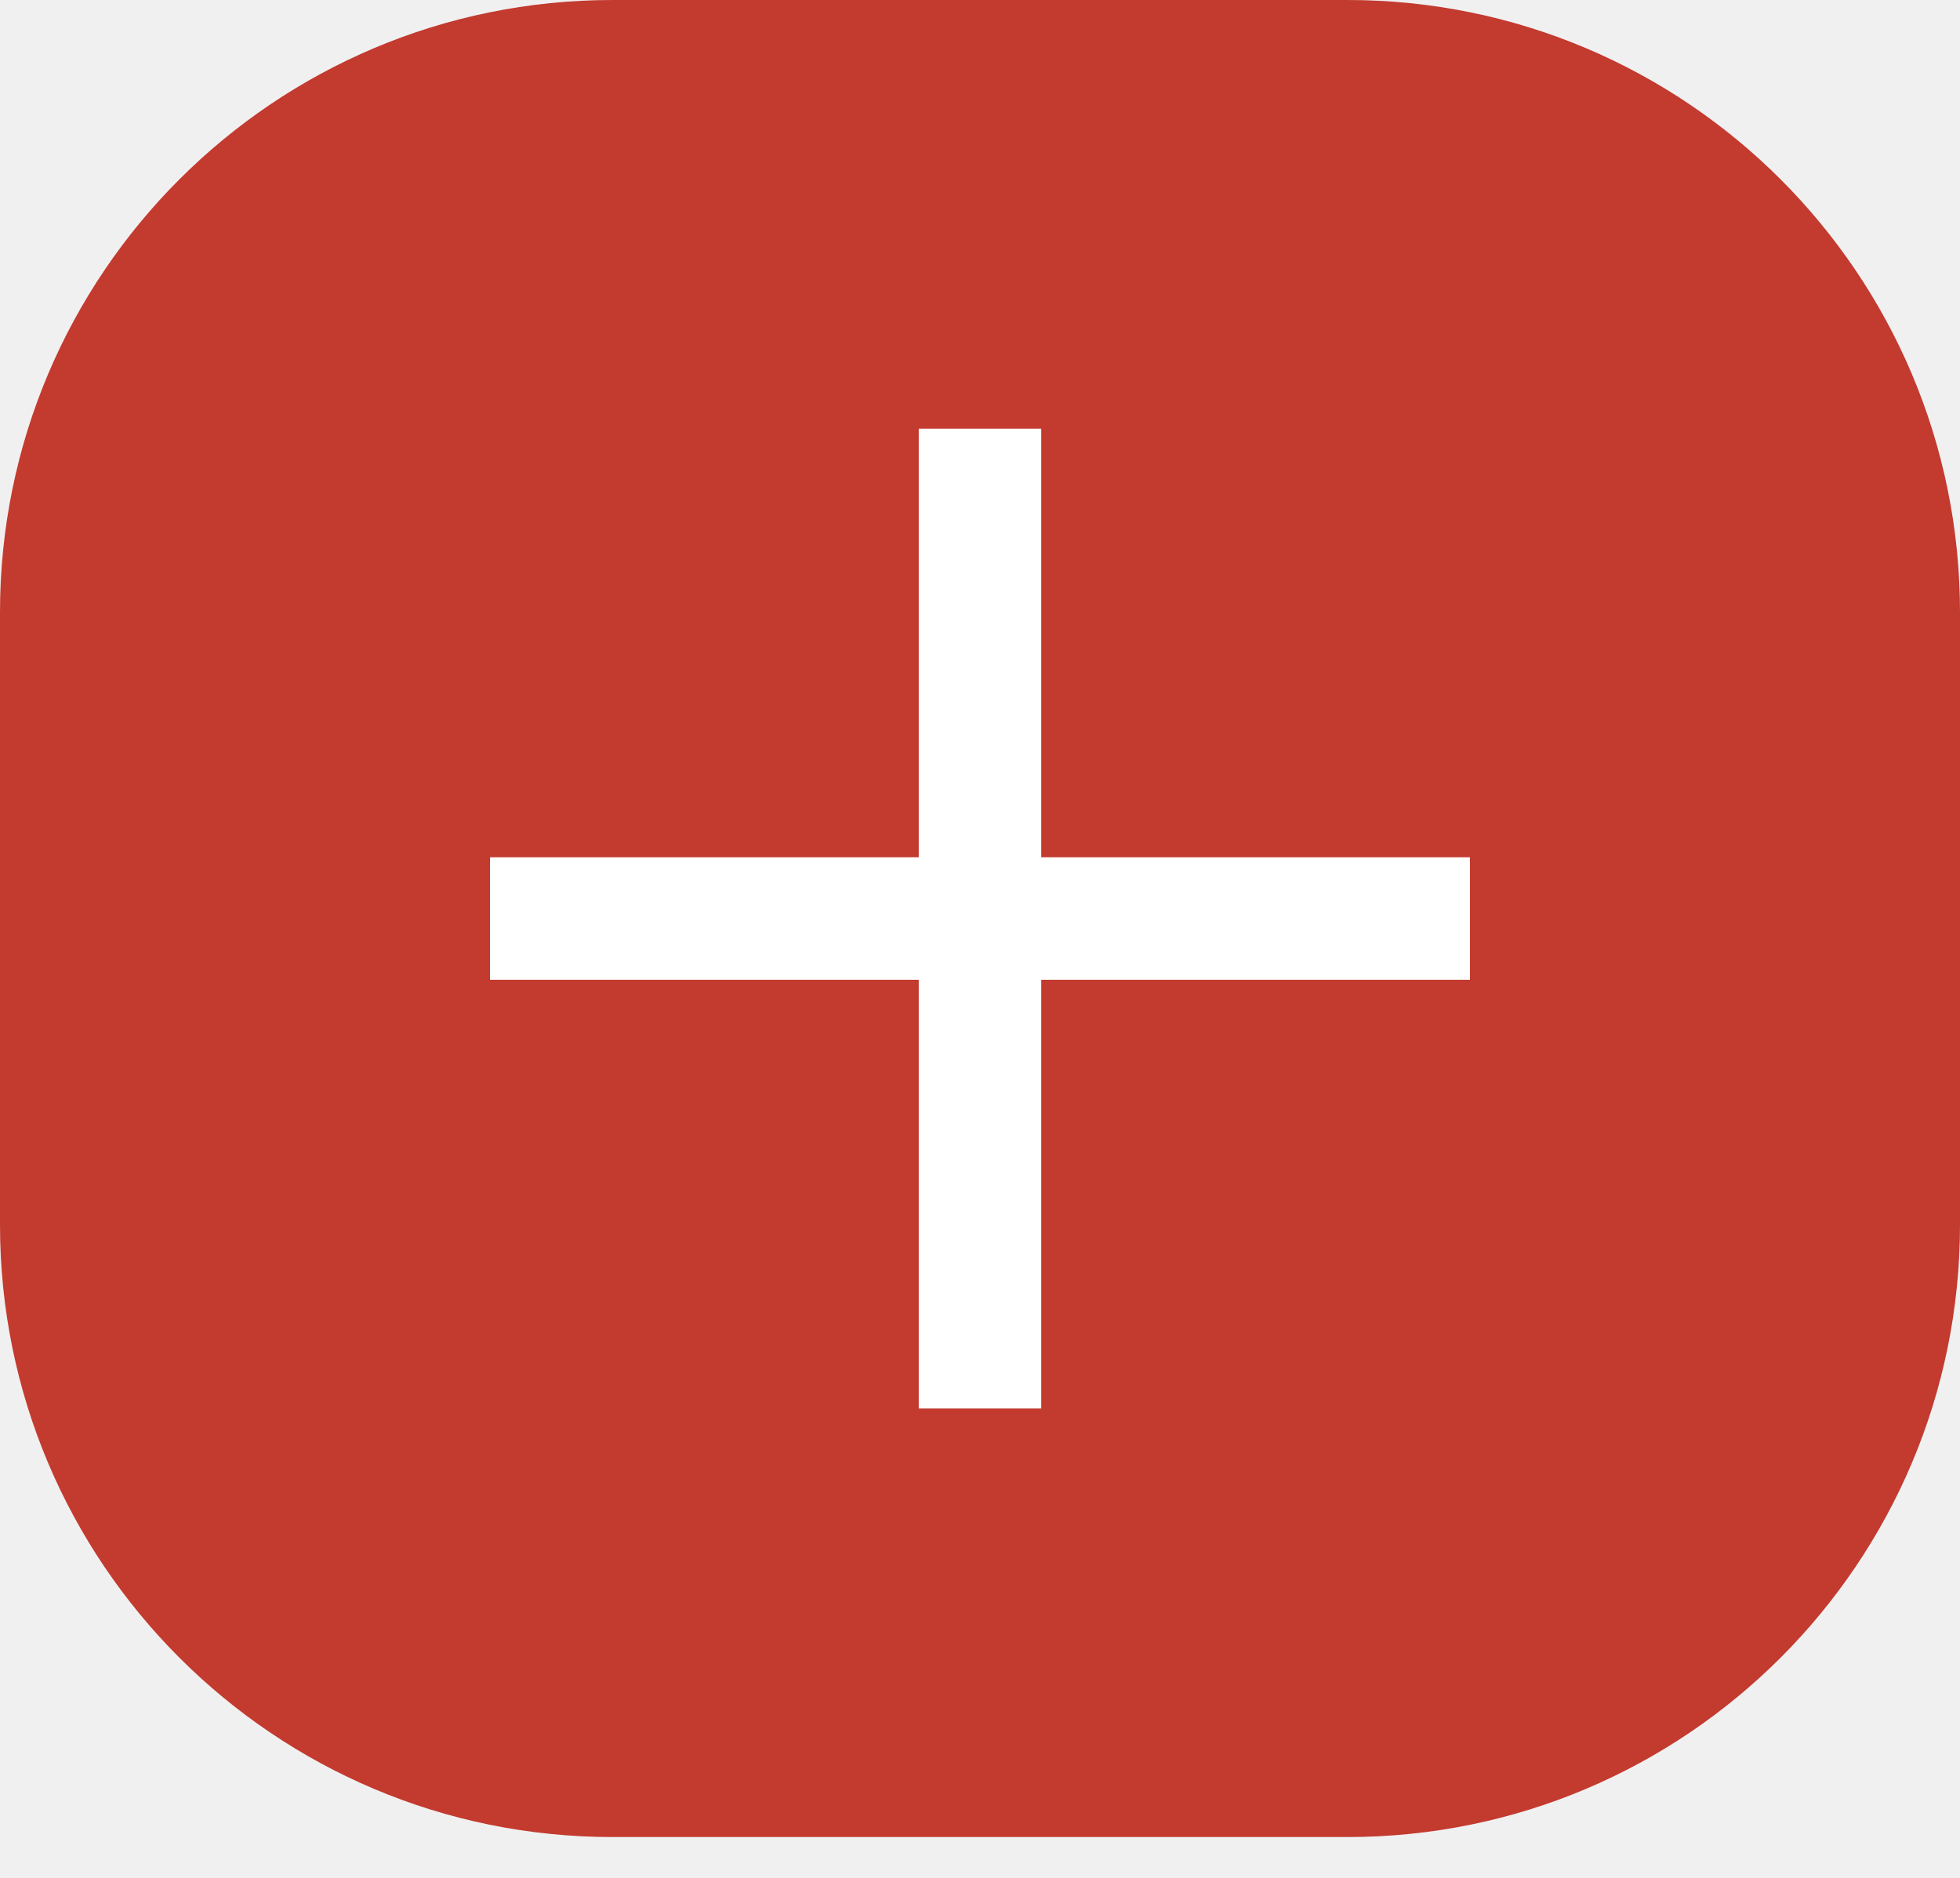
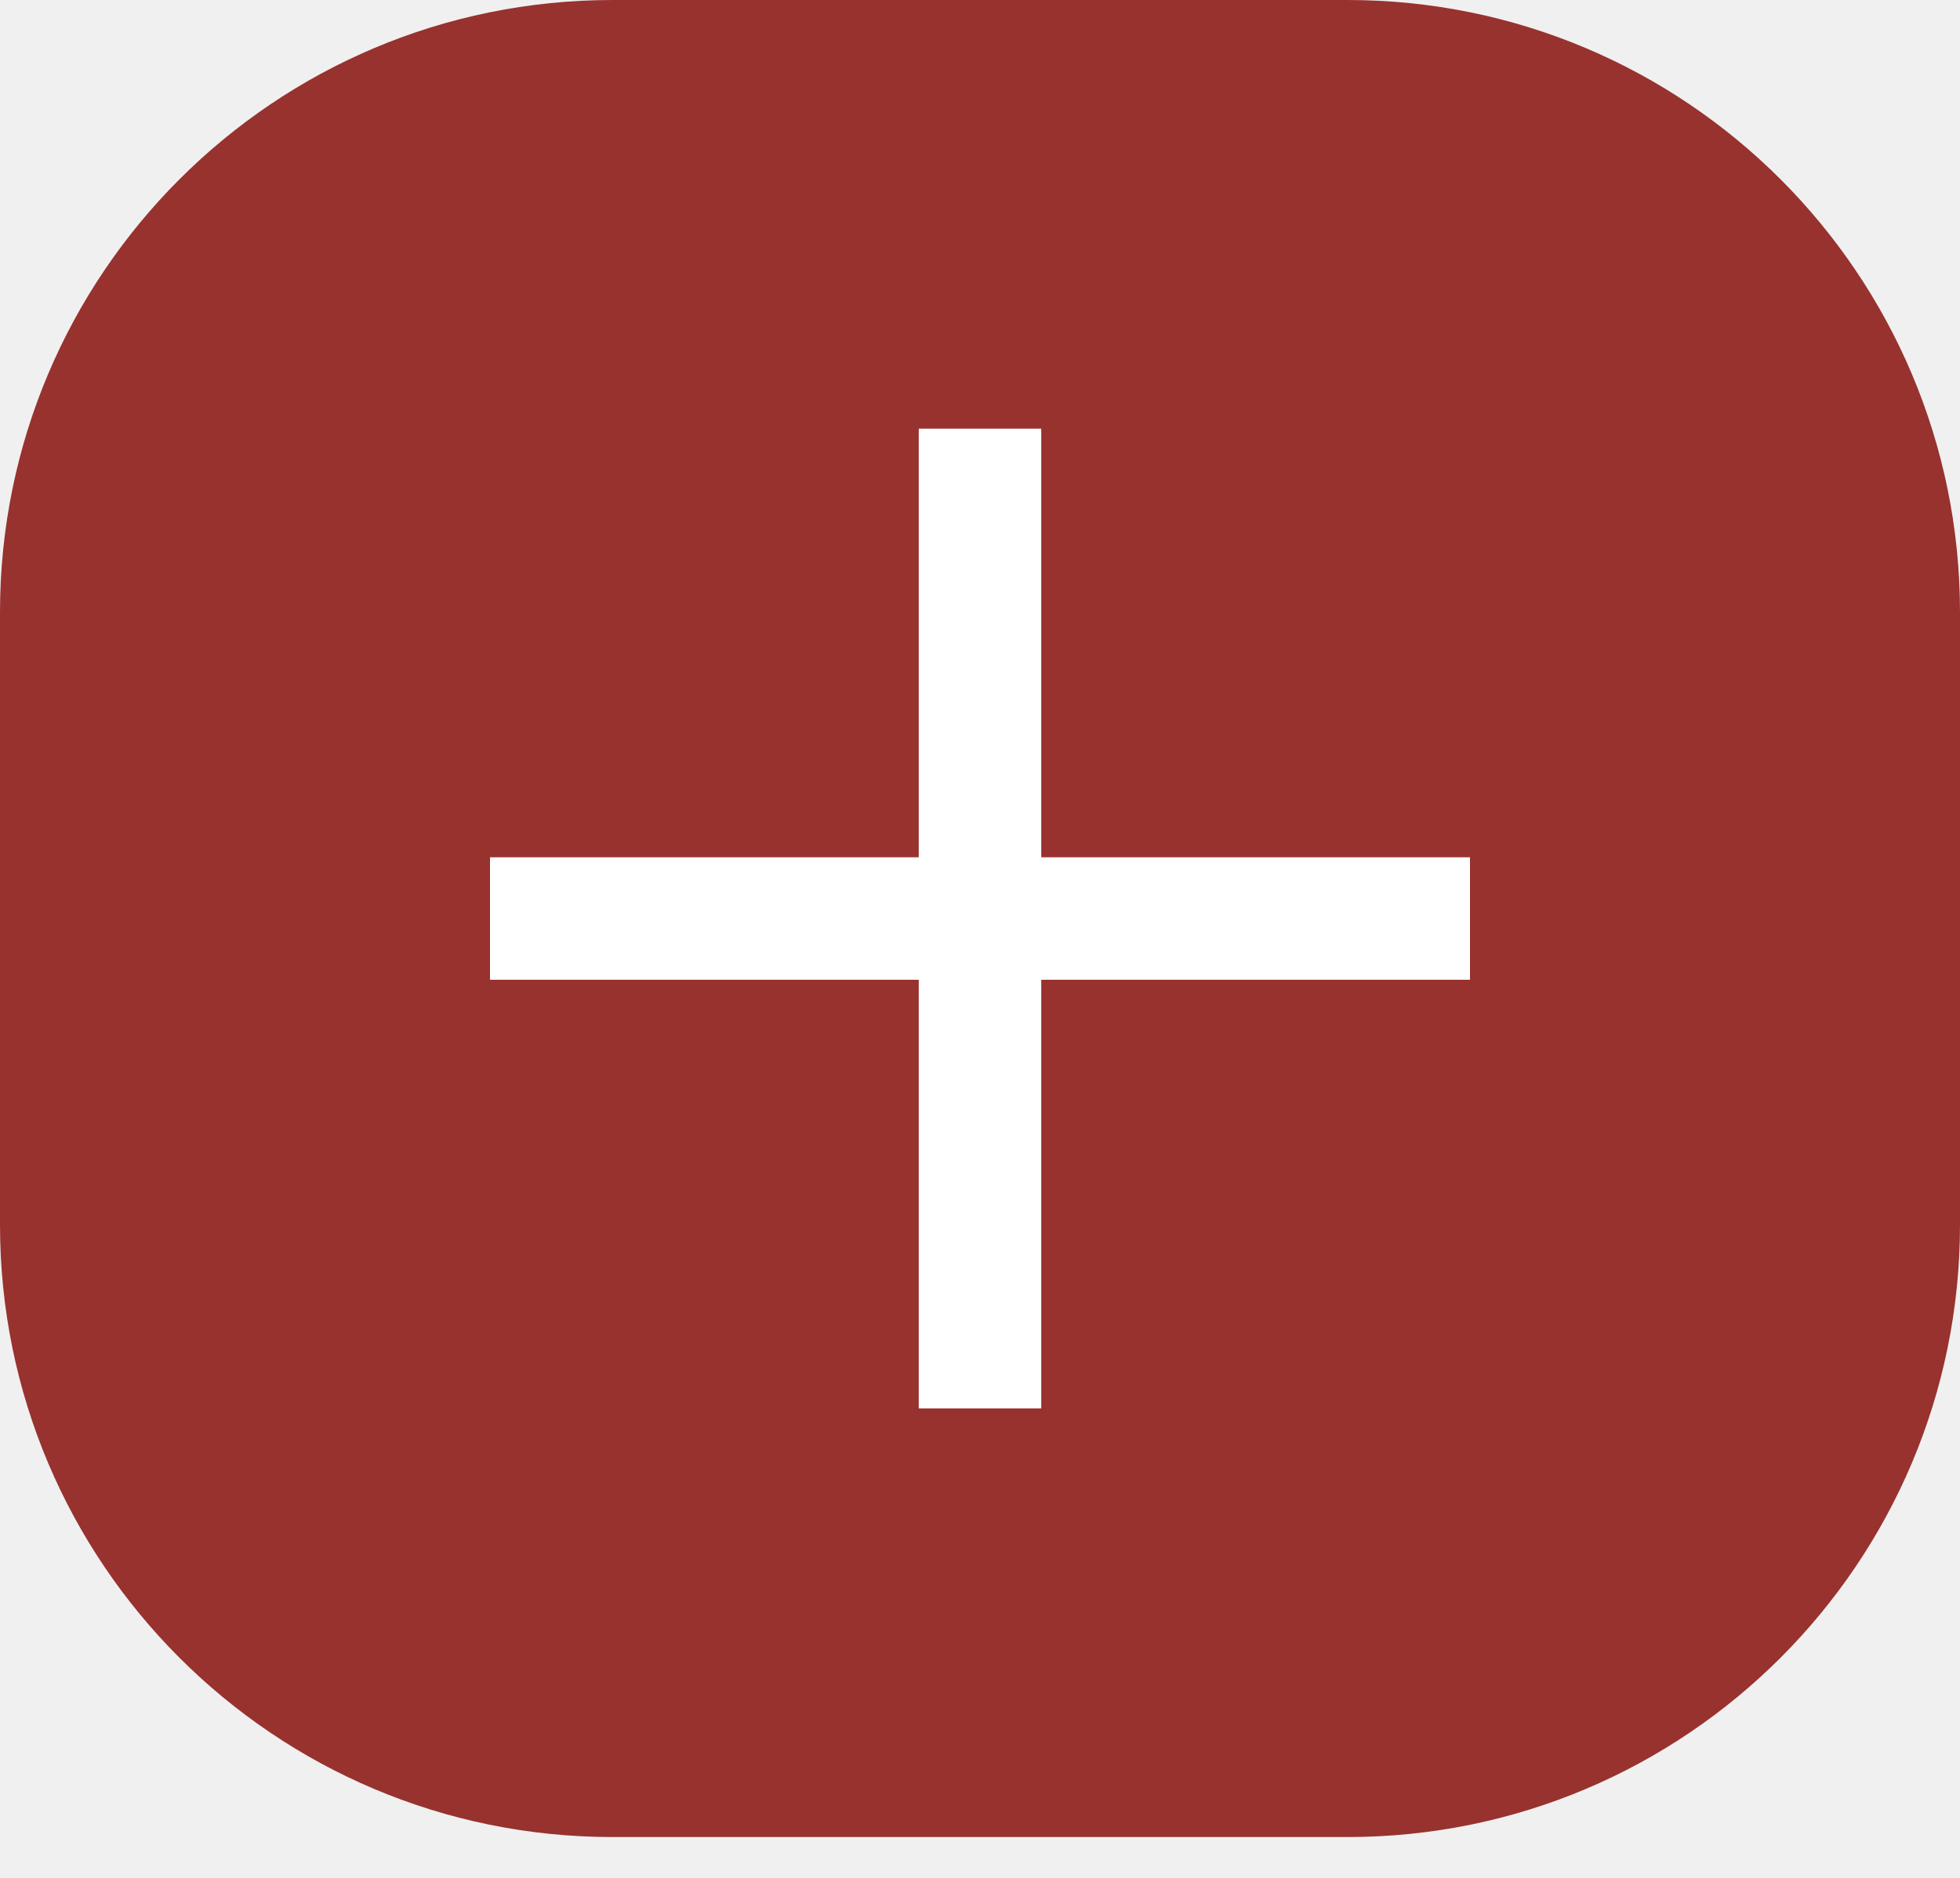
<svg xmlns="http://www.w3.org/2000/svg" width="24" height="23" viewBox="0 0 24 23" fill="none">
-   <rect width="24" height="22.5" rx="7.5" fill="#C33A2F" />
+   <rect width="24" height="22.5" rx="7.5" fill="#98322F" />
  <path fill-rule="evenodd" clip-rule="evenodd" d="M12.75 5.25H11.25V10.5H6V12H11.25V17.25H12.75V12H18V10.5H12.75V5.25Z" fill="white" />
</svg>
